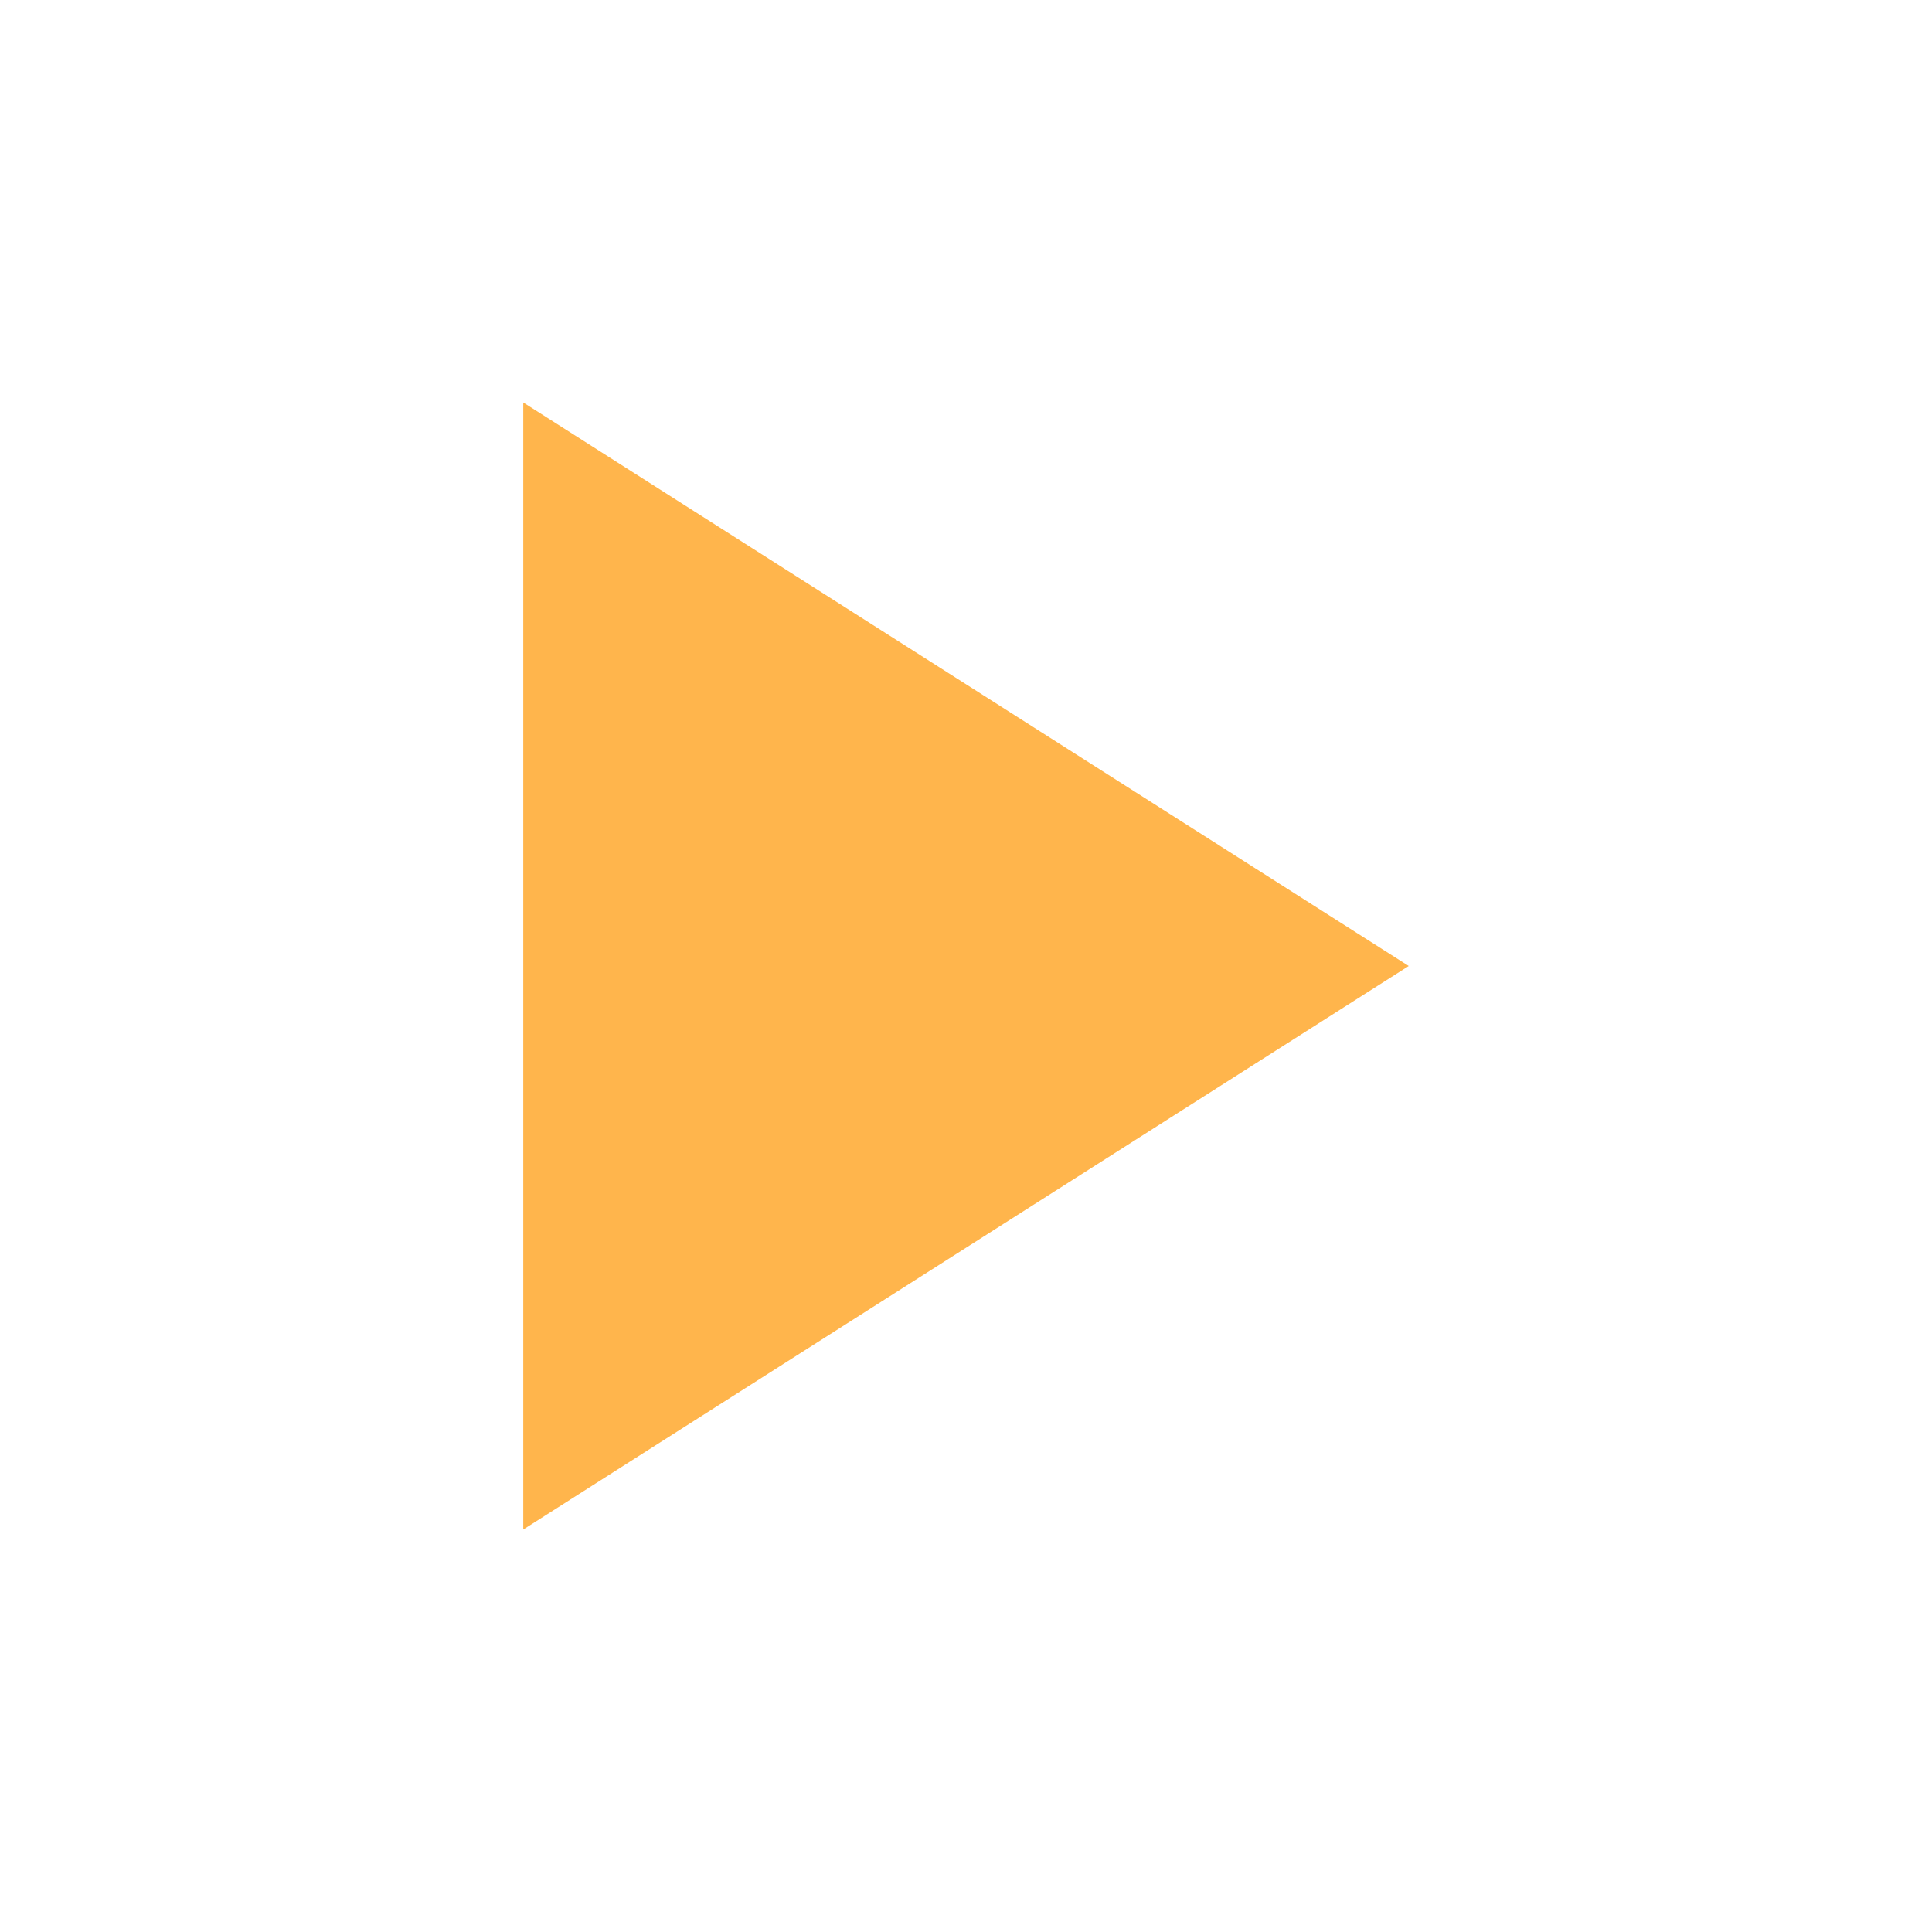
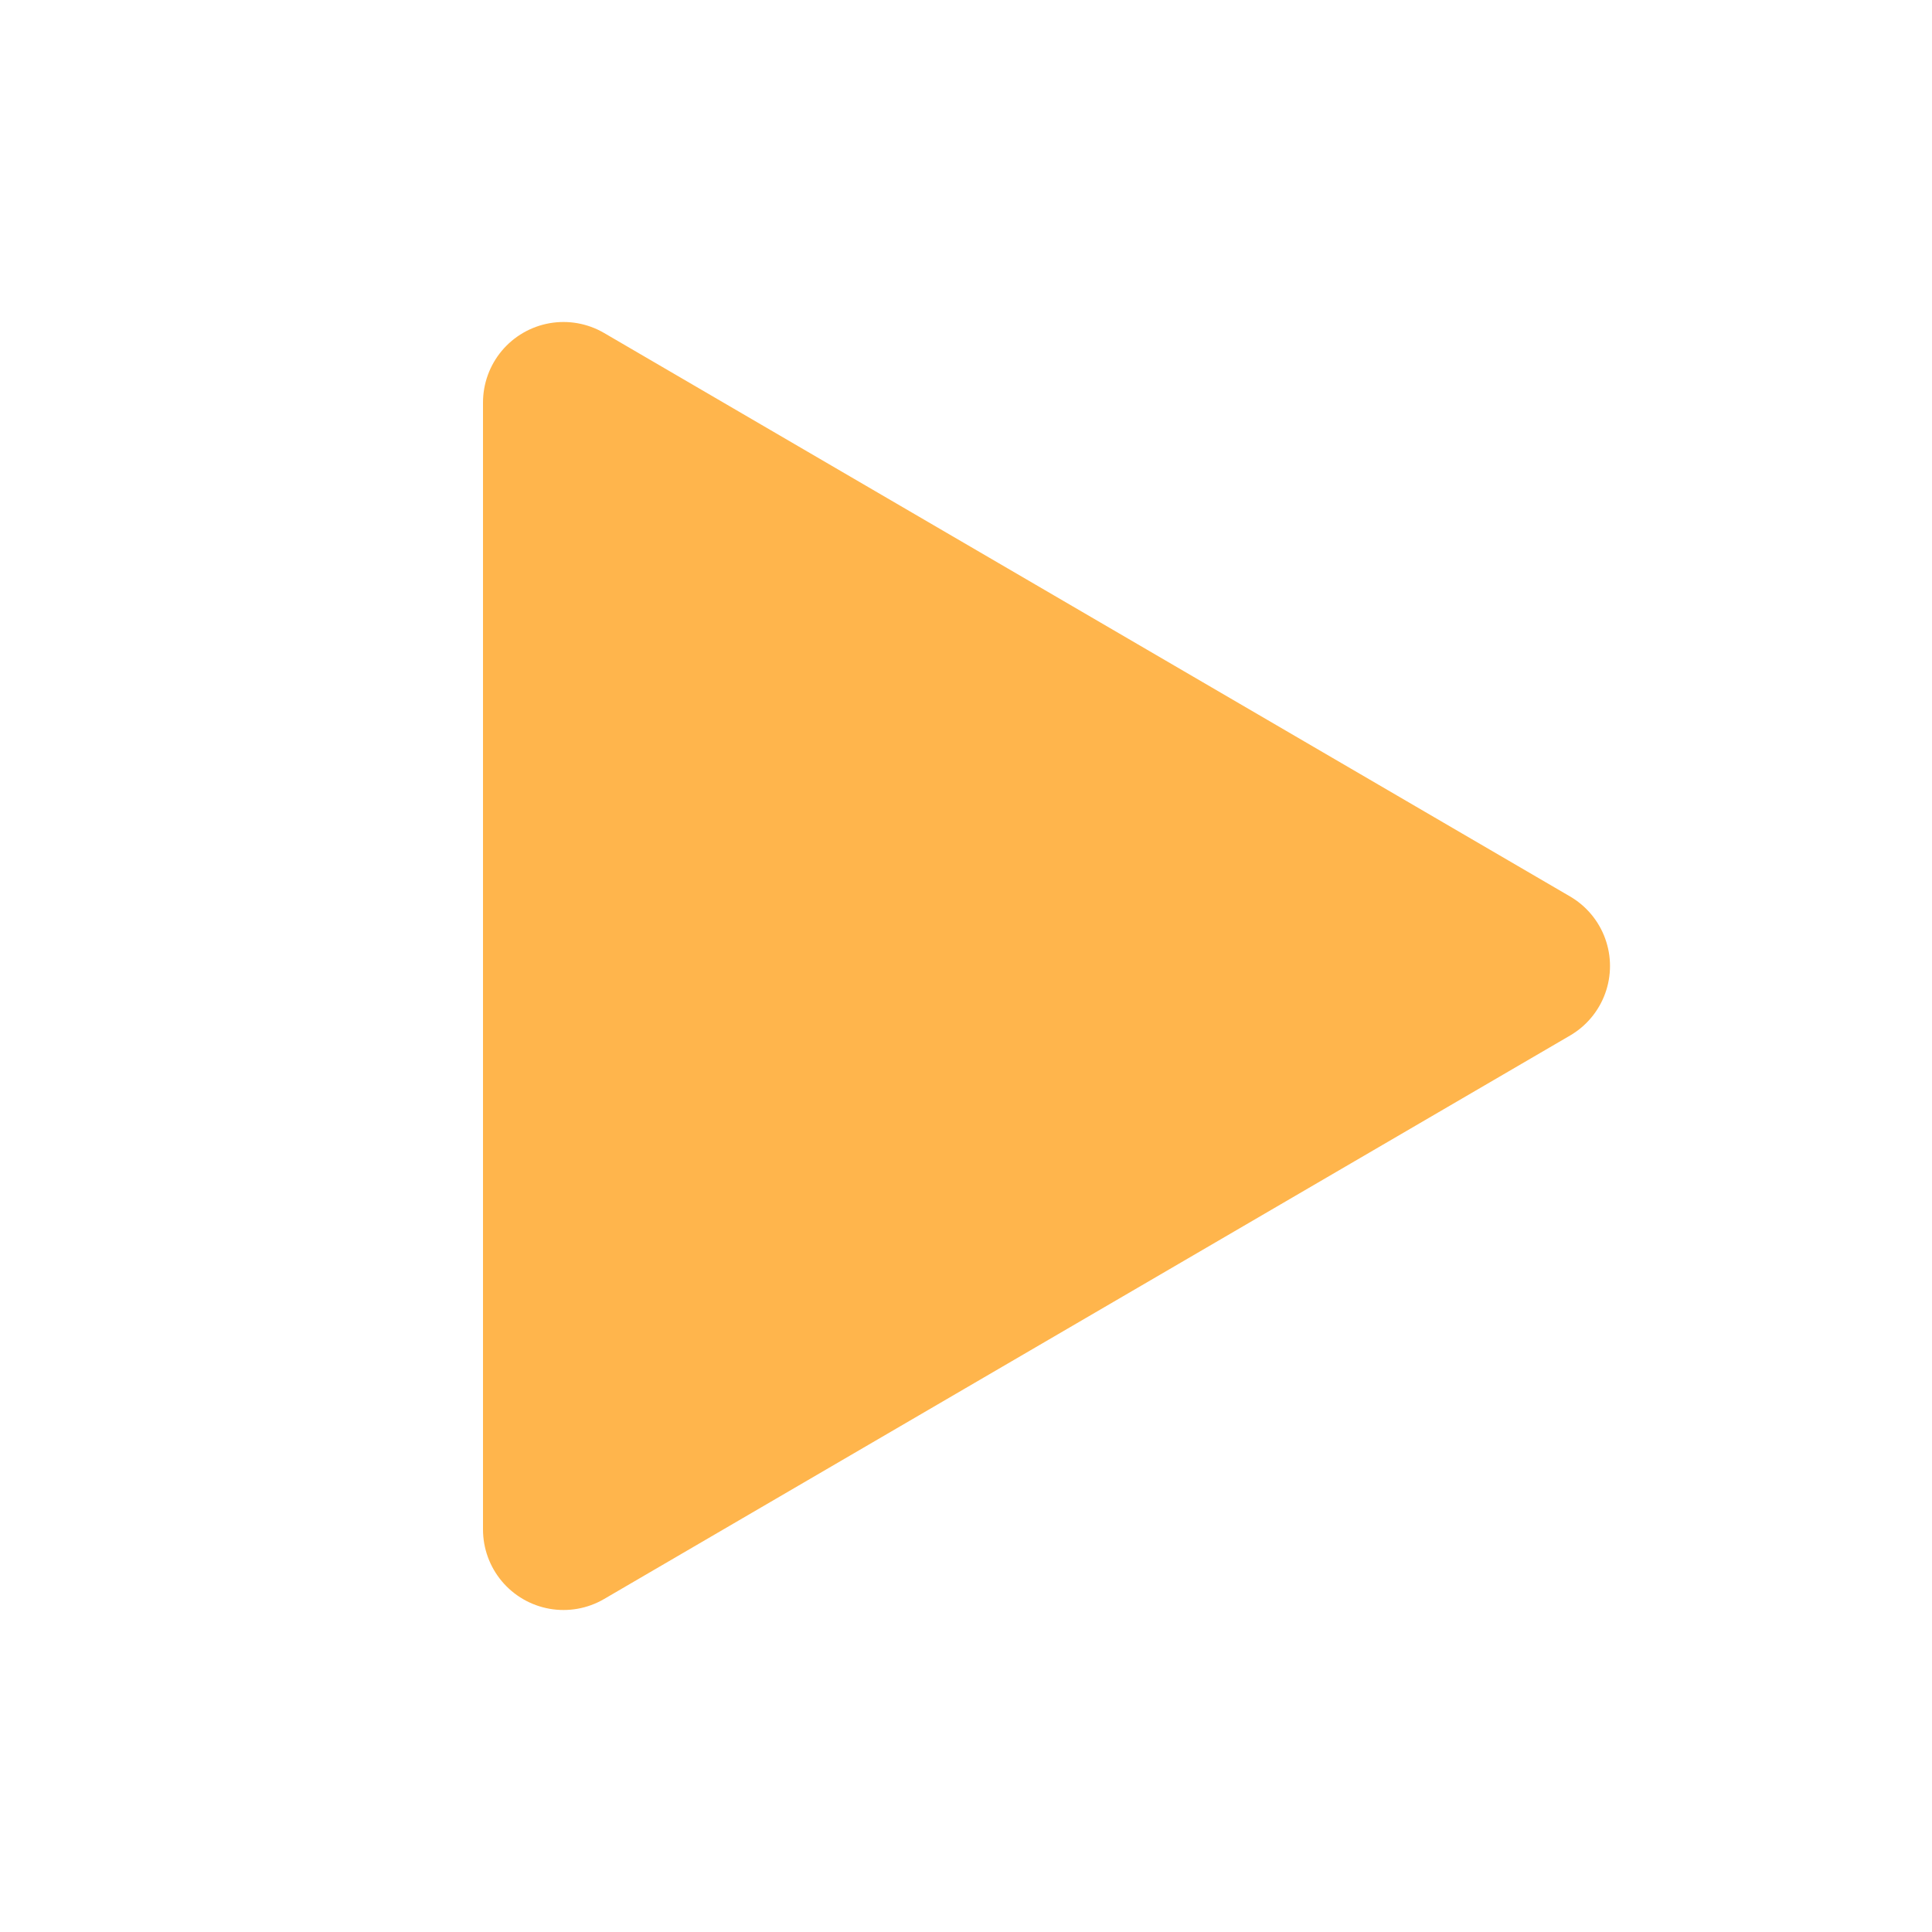
<svg xmlns="http://www.w3.org/2000/svg" width="24" height="24" id="svg4682" version="1.1">
  <defs id="defs4684" />
  <g id="layer1" transform="translate(0,-1028.362)">
-     <path style="color:#000000;fill:#ffb54c;fill-opacity:1;fill-rule:nonzero;stroke:none;marker:none;visibility:visible;display:inline;overflow:visible;enable-background:accumulate" d="m 17.5,1040.362 -11,7 0,-14 z" id="path5043" />
+     <path style="fill:#ffb54c;fill-opacity:1;fill-rule:evenodd;stroke:#ffb54c;stroke-width:2;stroke-linecap:butt;stroke-linejoin:round;stroke-miterlimit:4;stroke-dasharray:none;stroke-opacity:1" d="m 7,1033.362 12,7 -12,7 z" id="path7835-3" />
  </g>
</svg>
